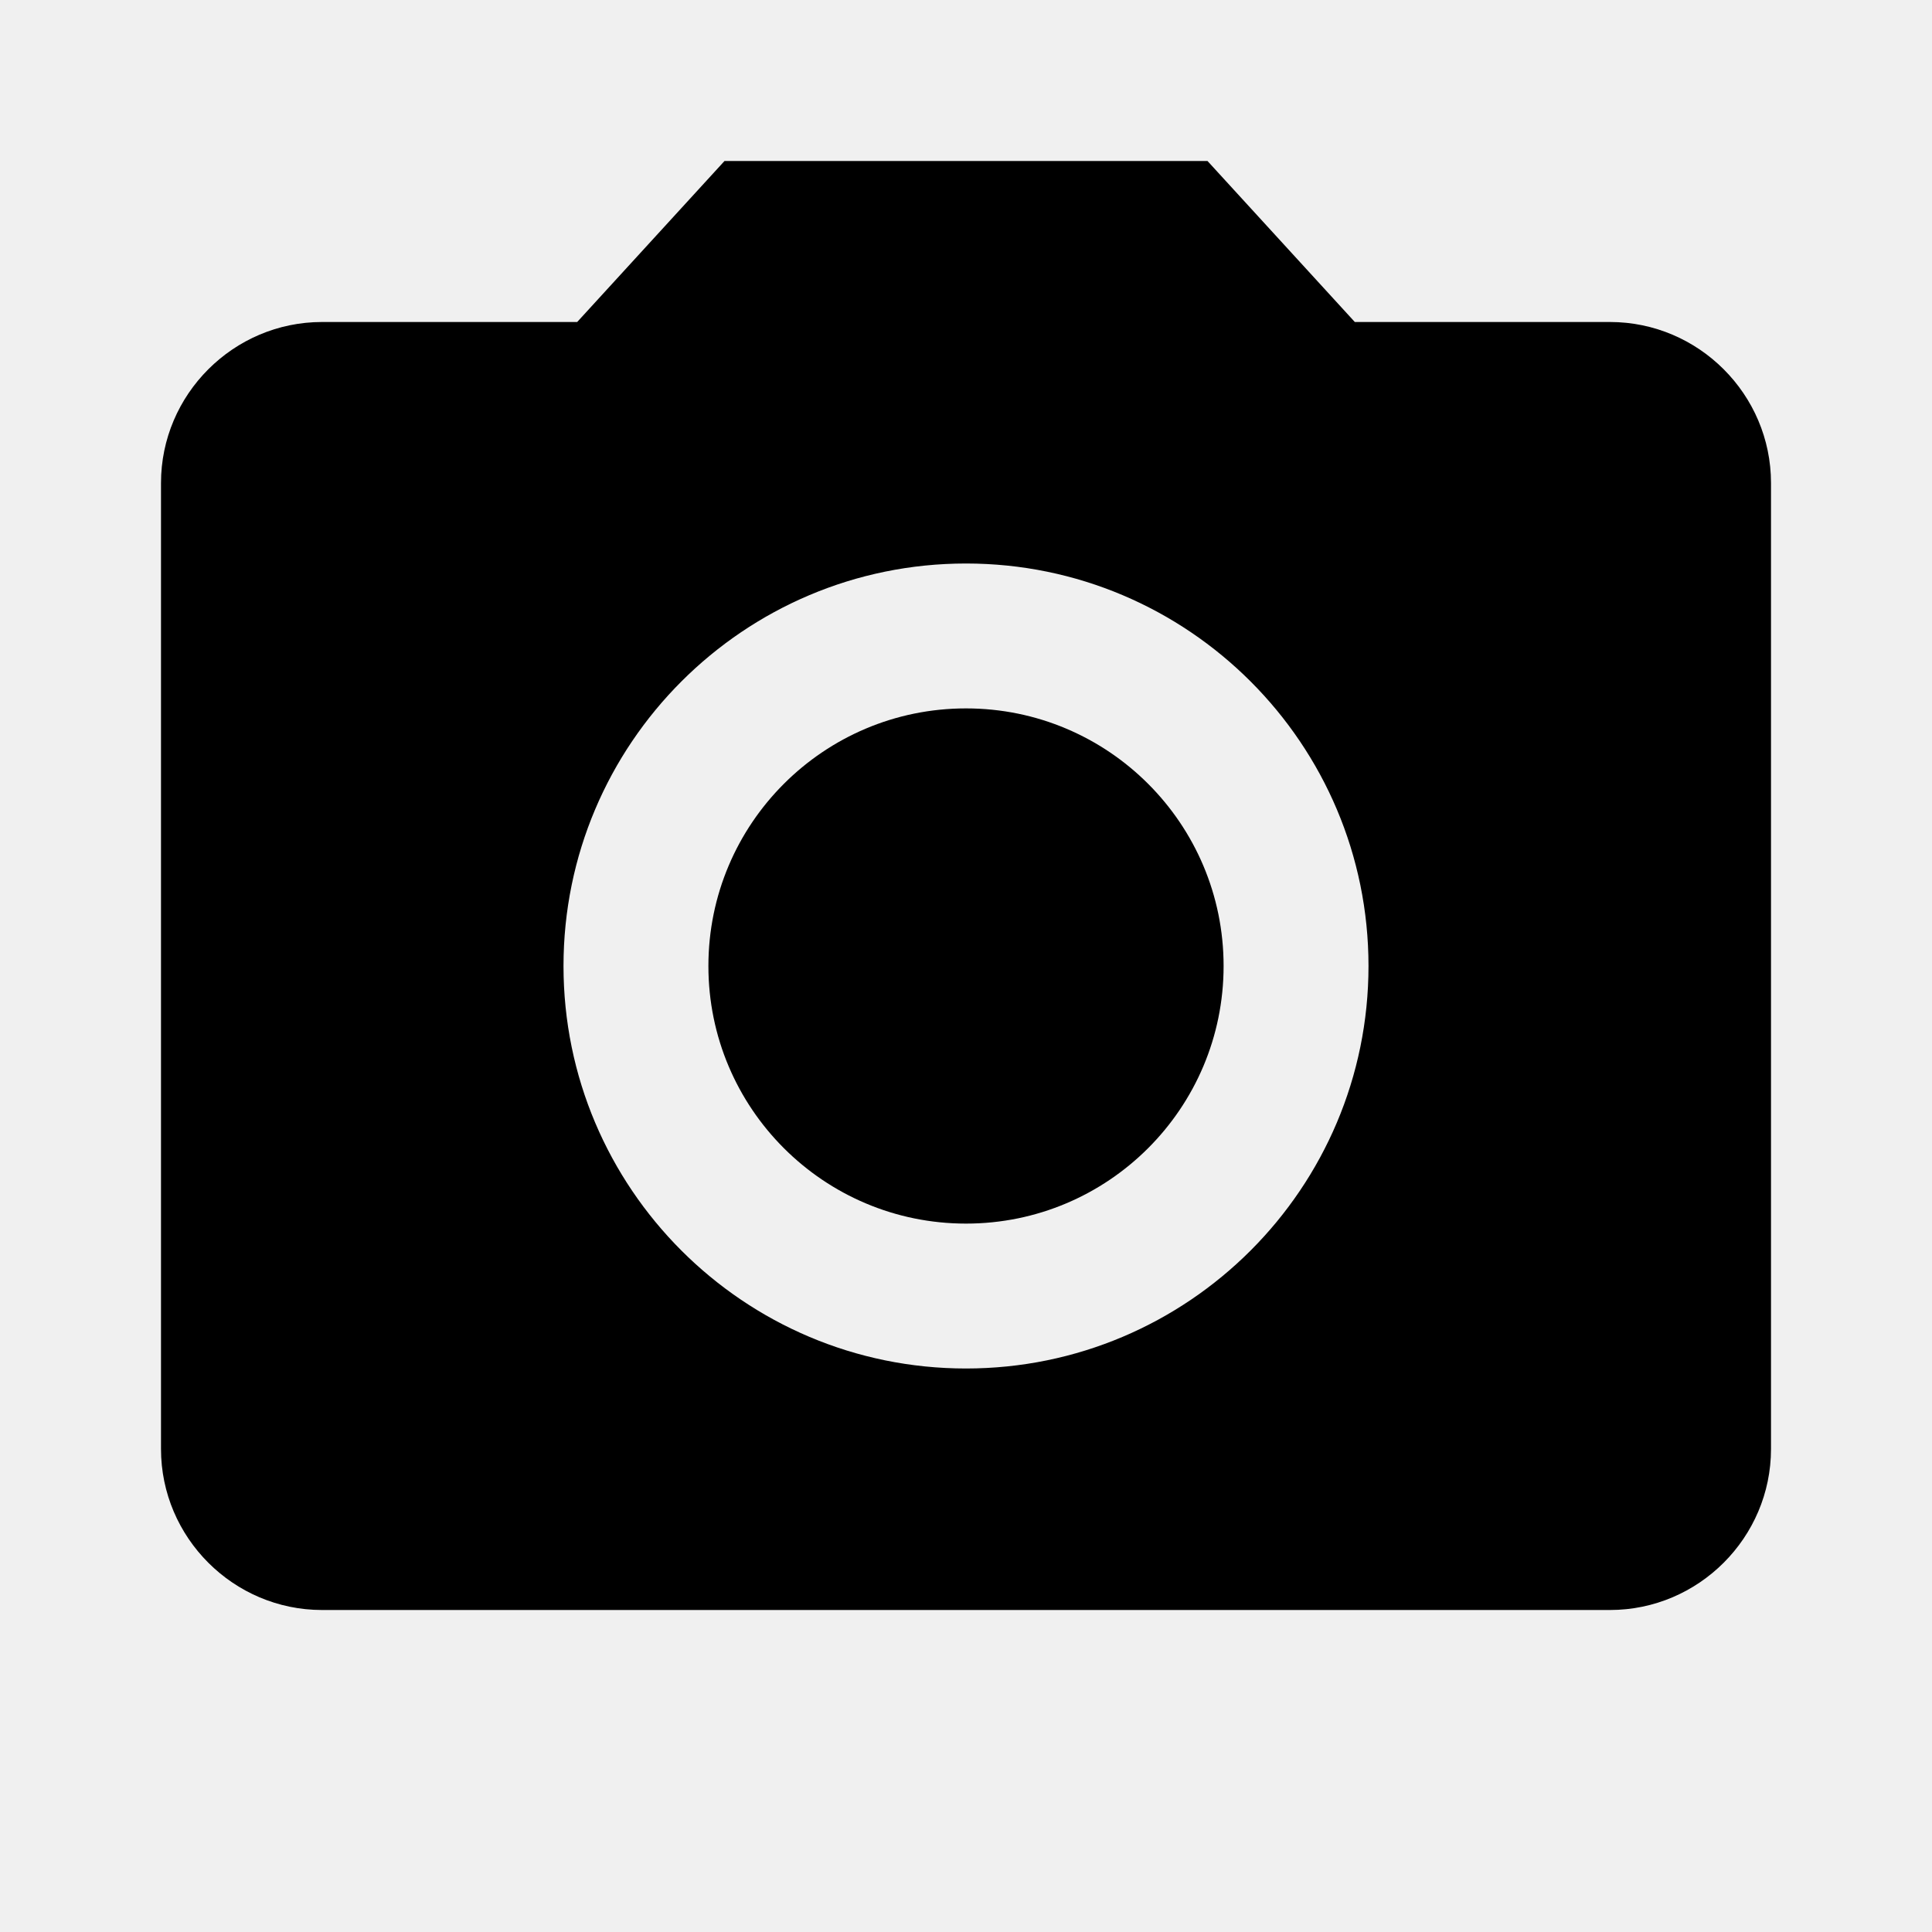
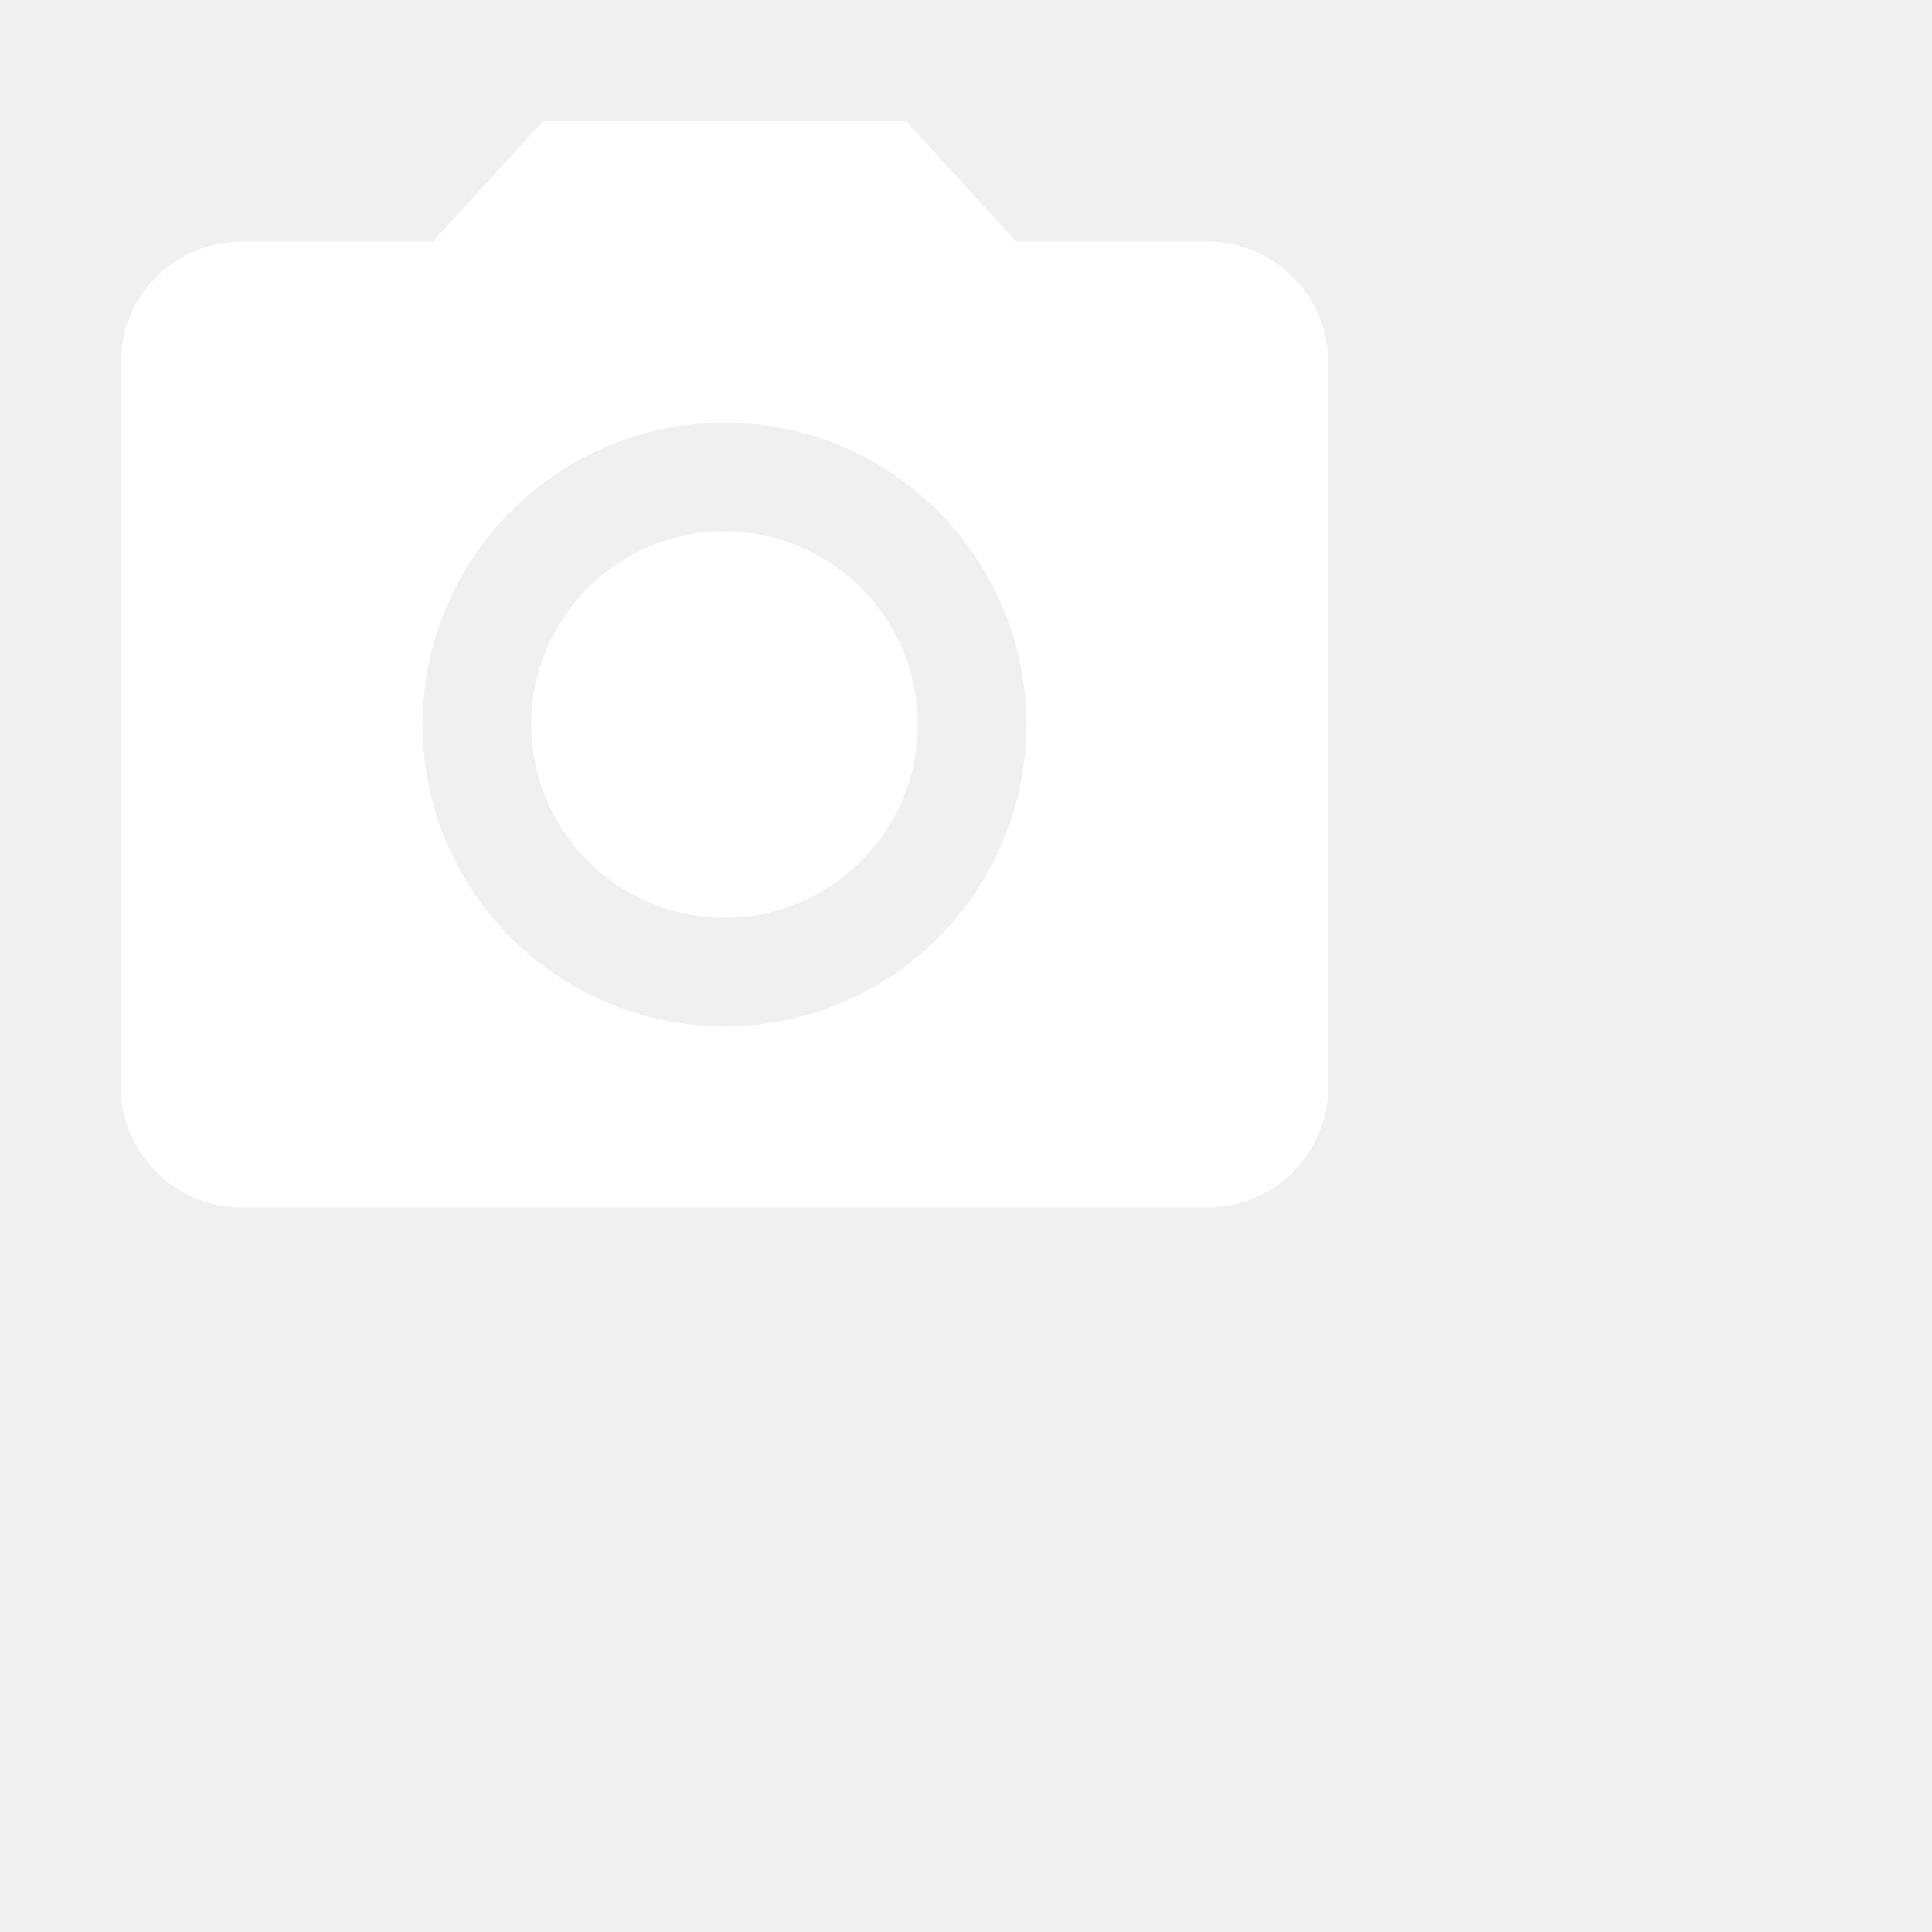
- <svg xmlns="http://www.w3.org/2000/svg" width="24" height="24" viewBox="0 0 24 24">
+ <svg xmlns="http://www.w3.org/2000/svg" width="24" height="24" viewBox="0 0 24 24" fill="#FFFFFF" transform="scale(0.75)">
  <circle cx="12" cy="12" r="3.2" />
  <path d="M9 2L7.17 4H4c-1.1 0-2 .9-2 2v12c0 1.1.9 2 2 2h16c1.1 0 2-.9 2-2V6c0-1.1-.9-2-2-2h-3.17L15 2H9zm3 15c-2.76 0-5-2.24-5-5s2.24-5 5-5 5 2.24 5 5-2.24 5-5 5z" />
</svg>
